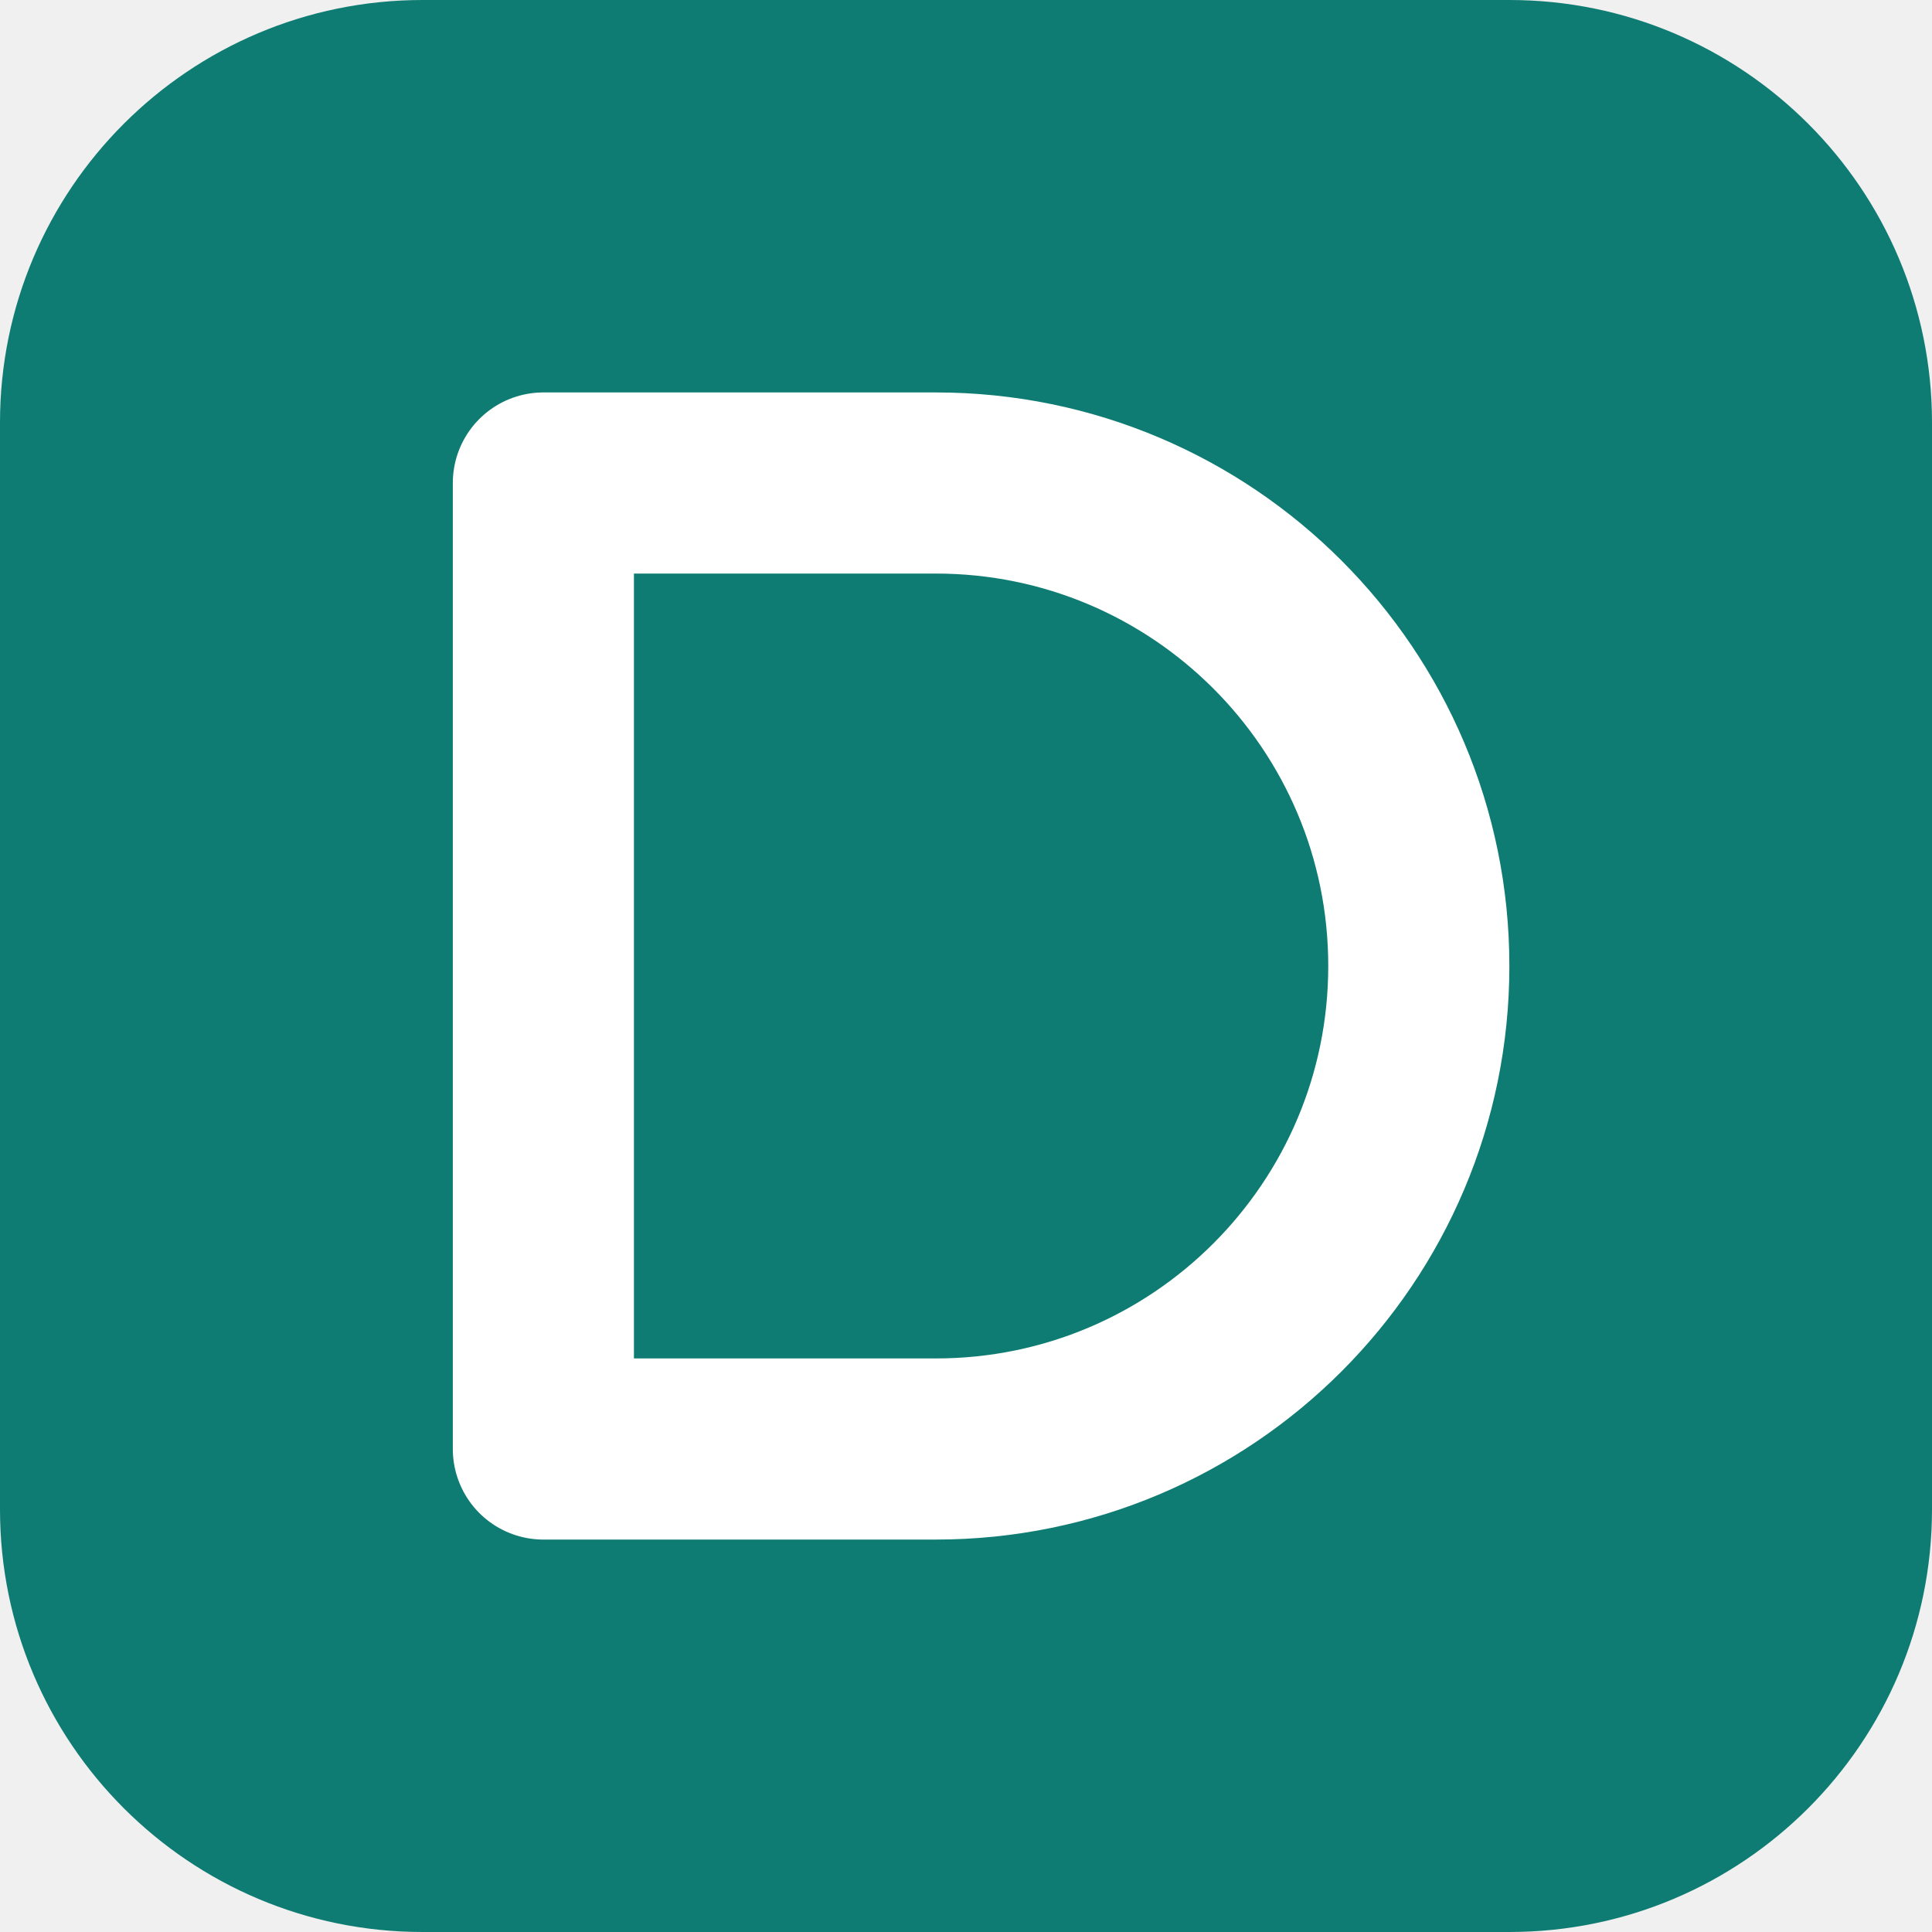
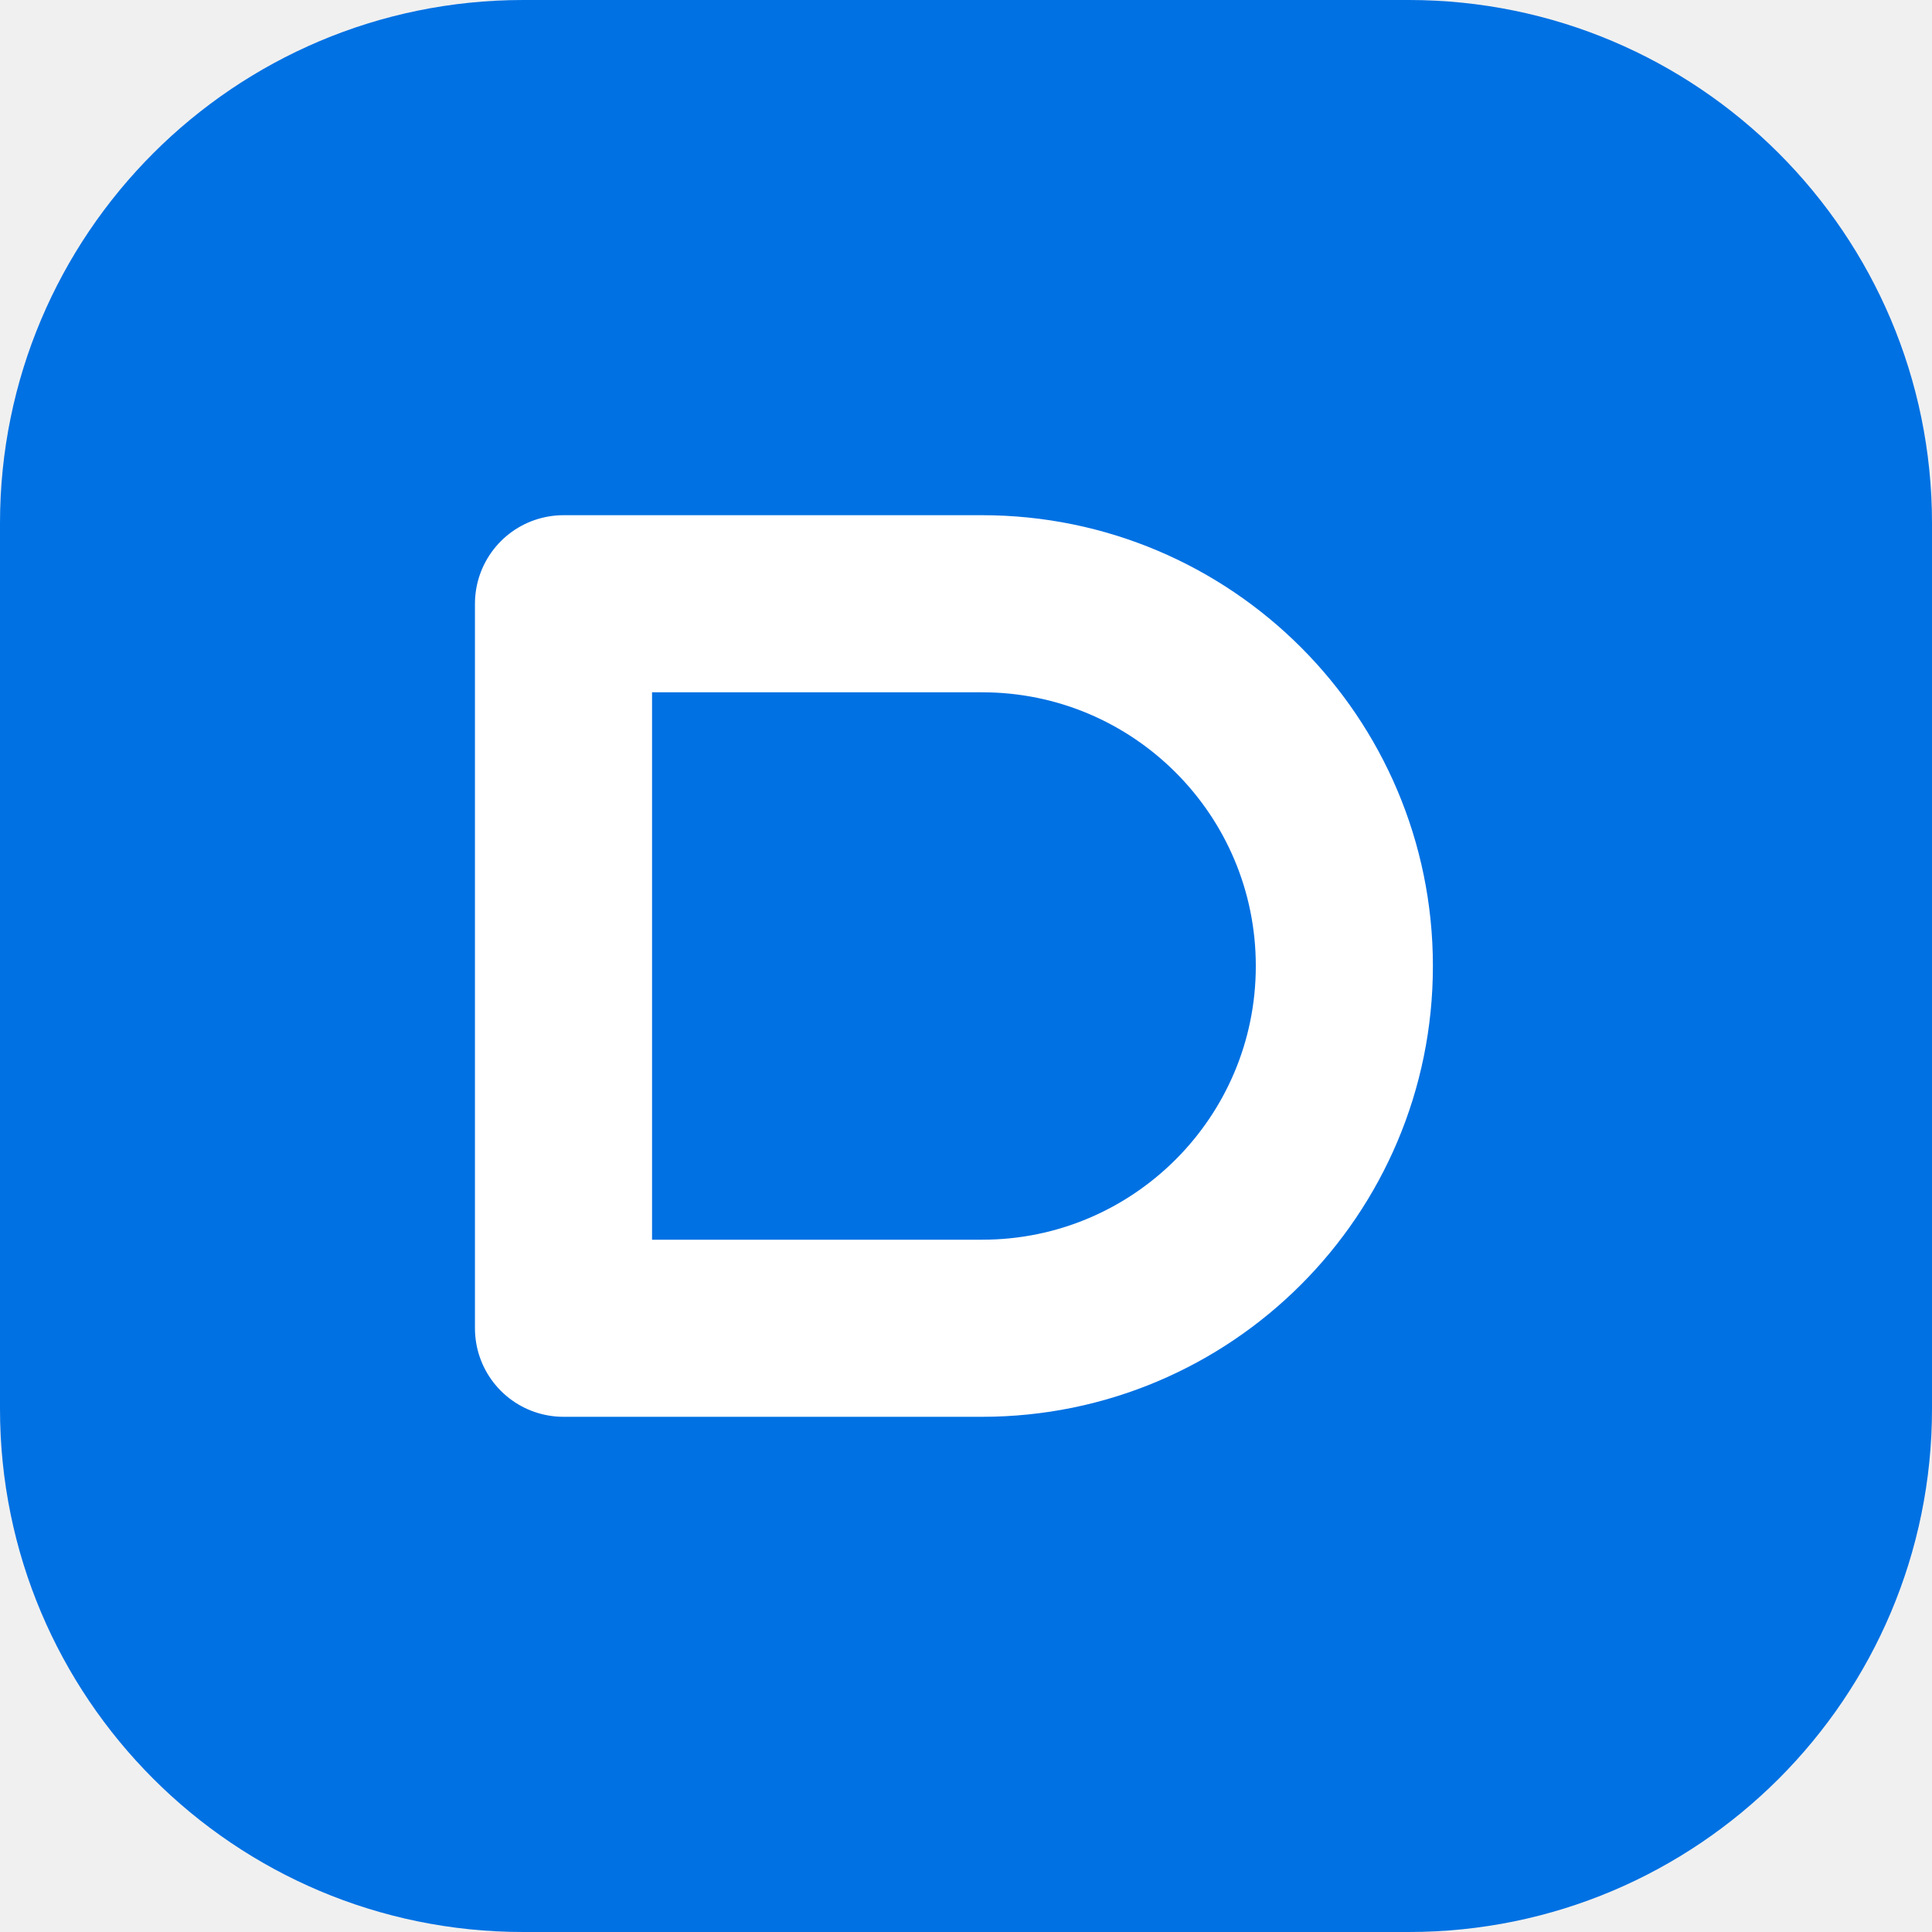
- <svg xmlns="http://www.w3.org/2000/svg" viewBox="0 0 32 32">
-   <rect width="32" height="32" rx="7" fill="#0e7c72" />
-   <path d="M9 8h6.5a8 8 0 0 1 0 16H9z" fill="none" stroke="#fff" stroke-width="3" stroke-linejoin="round" />
+ <svg xmlns="http://www.w3.org/2000/svg" viewBox="0 0 24 24">
+   <rect width="24" height="24" rx="6.5" fill="#0071e3" />
+   <path d="M7 7.5h5.2a4.5 4.5 0 0 1 0 9H7z" fill="none" stroke="#fff" stroke-width="2.2" stroke-linejoin="round" />
</svg>
